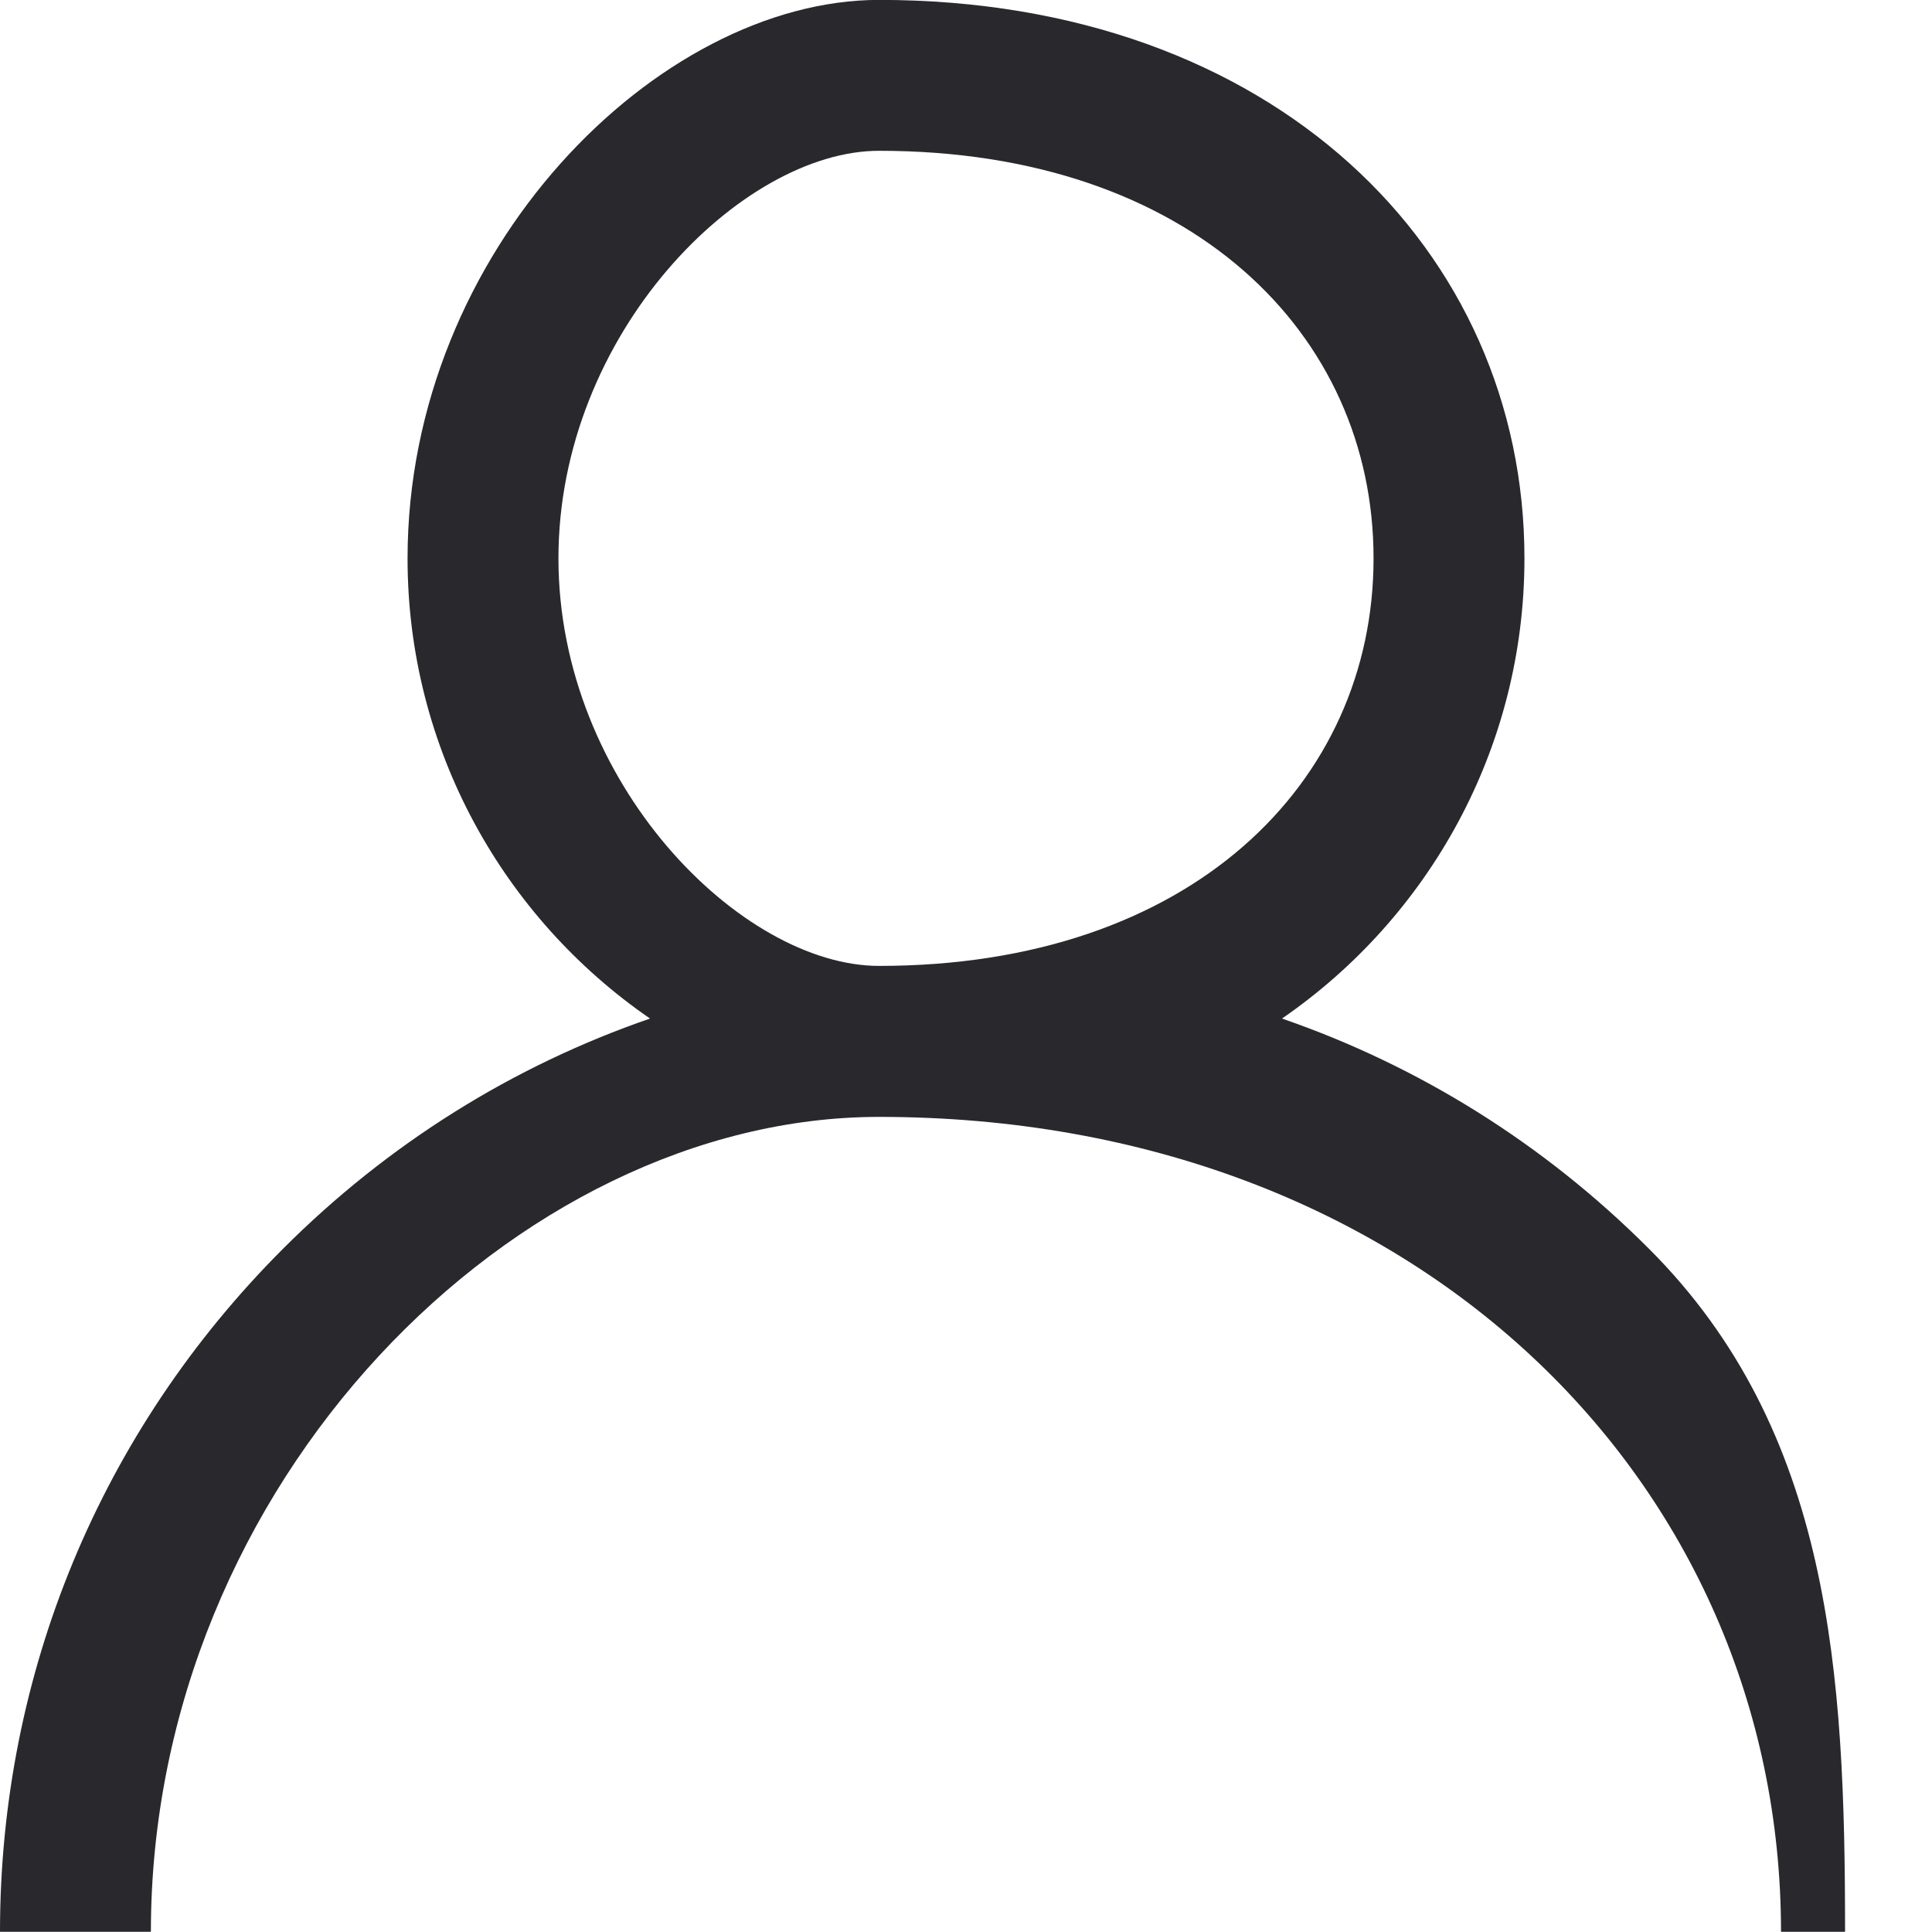
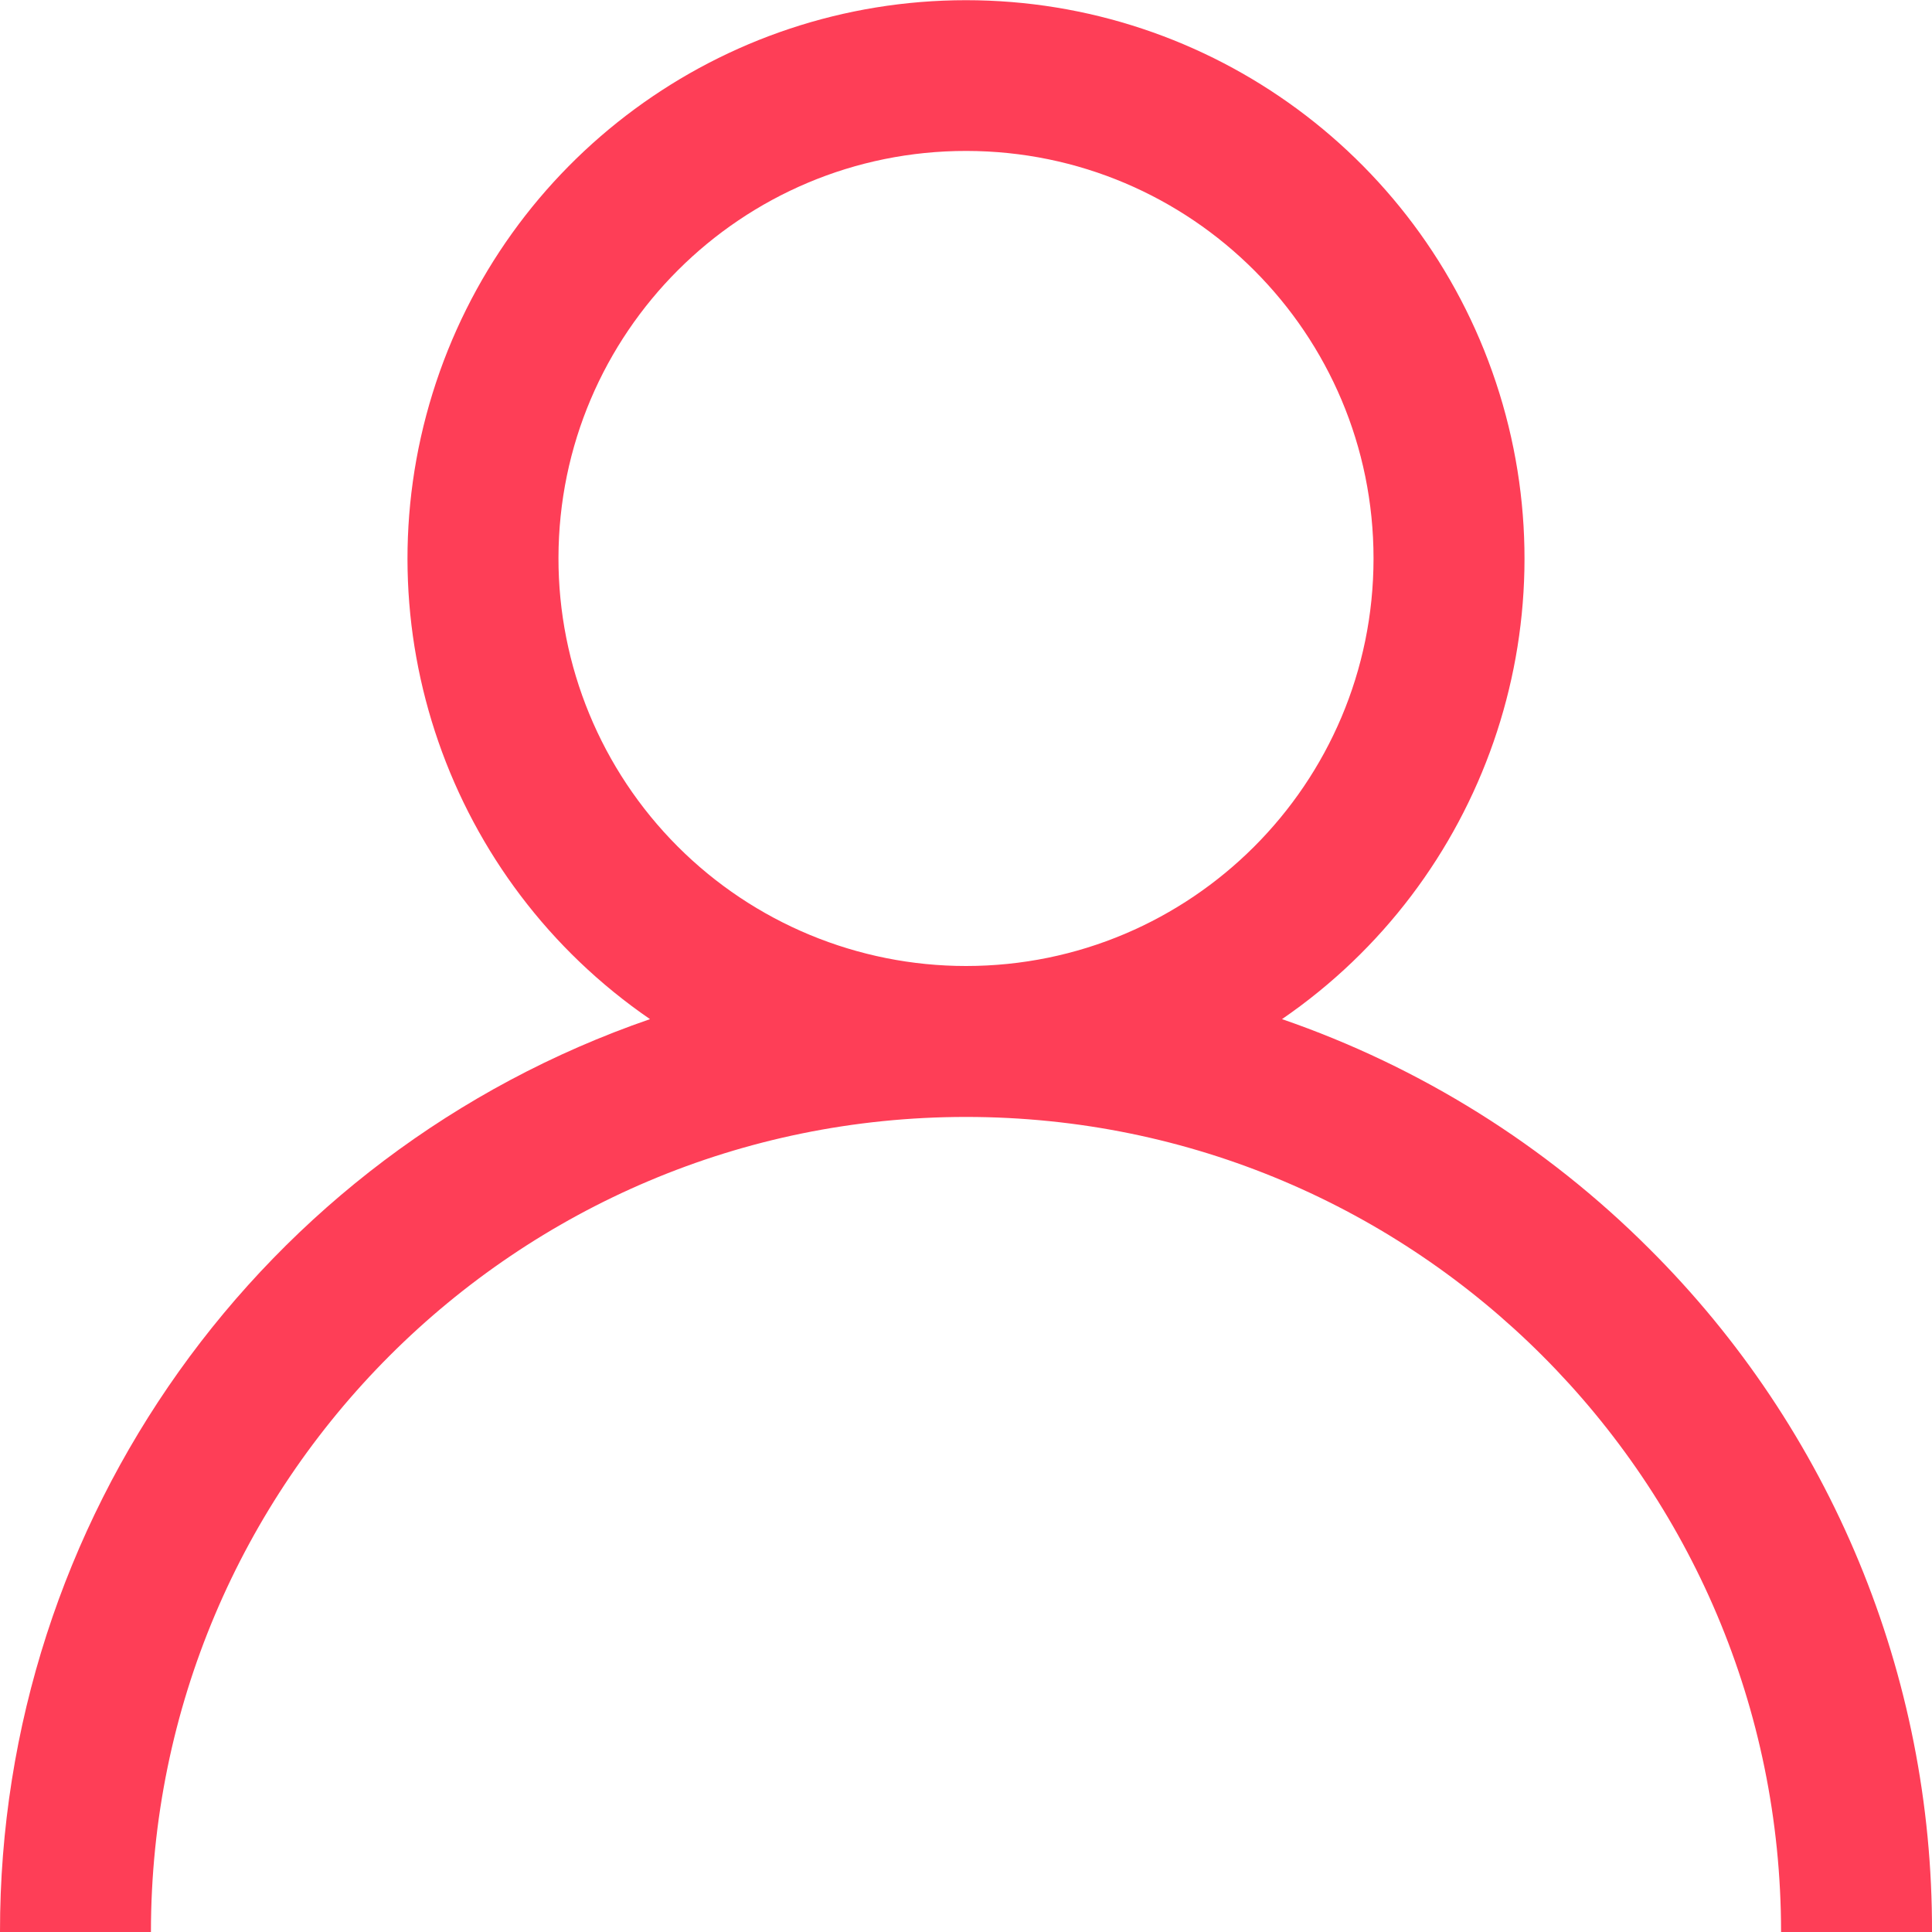
- <svg xmlns="http://www.w3.org/2000/svg" width="20px" height="20px">
-   <path fill-rule="evenodd" fill="rgb(41, 40, 45)" d="M17.071,12.928 C15.982,11.838 14.685,11.032 13.271,10.544 C14.786,9.501 15.781,7.755 15.781,5.780 C15.781,2.592 13.188,-0.001 9.1,-0.001 C6.812,-0.001 4.219,2.592 4.219,5.780 C4.219,7.755 5.214,9.501 6.729,10.544 C5.314,11.032 4.018,11.838 2.929,12.928 C1.040,14.817 -0.000,17.328 -0.000,19.998 L1.562,19.998 C1.562,15.346 5.347,11.562 9.1,11.562 C14.652,11.562 18.437,15.346 18.437,19.998 L19.1,19.998 C19.1,17.328 18.960,14.817 17.071,12.928 ZM5.781,5.780 C5.781,3.453 7.674,1.561 9.1,1.561 C12.326,1.561 14.219,3.453 14.219,5.780 C14.219,8.106 12.326,9.999 9.1,9.999 C7.674,9.999 5.781,8.106 5.781,5.780 Z" />
+ <svg xmlns="http://www.w3.org/2000/svg" width="16" height="16" viewBox="0 0 16 16">
+   <defs>
+     <style>
+       .cls-1 {
+         fill: #fe3e57;
+         fill-rule: evenodd;
+       }
+     </style>
+   </defs>
+   <path id="User" class="cls-1" d="M751.657,1107.34a7.972,7.972,0,0,0-3.04-1.9,4.625,4.625,0,1,0-5.234,0A7.989,7.989,0,0,0,738,1113h1.25a6.75,6.75,0,0,1,13.5,0H754A7.948,7.948,0,0,0,751.657,1107.34Zm-9.032-5.72A3.375,3.375,0,1,1,746,1105,3.375,3.375,0,0,1,742.625,1101.62Z" transform="translate(-738 -1097)" />
</svg>
